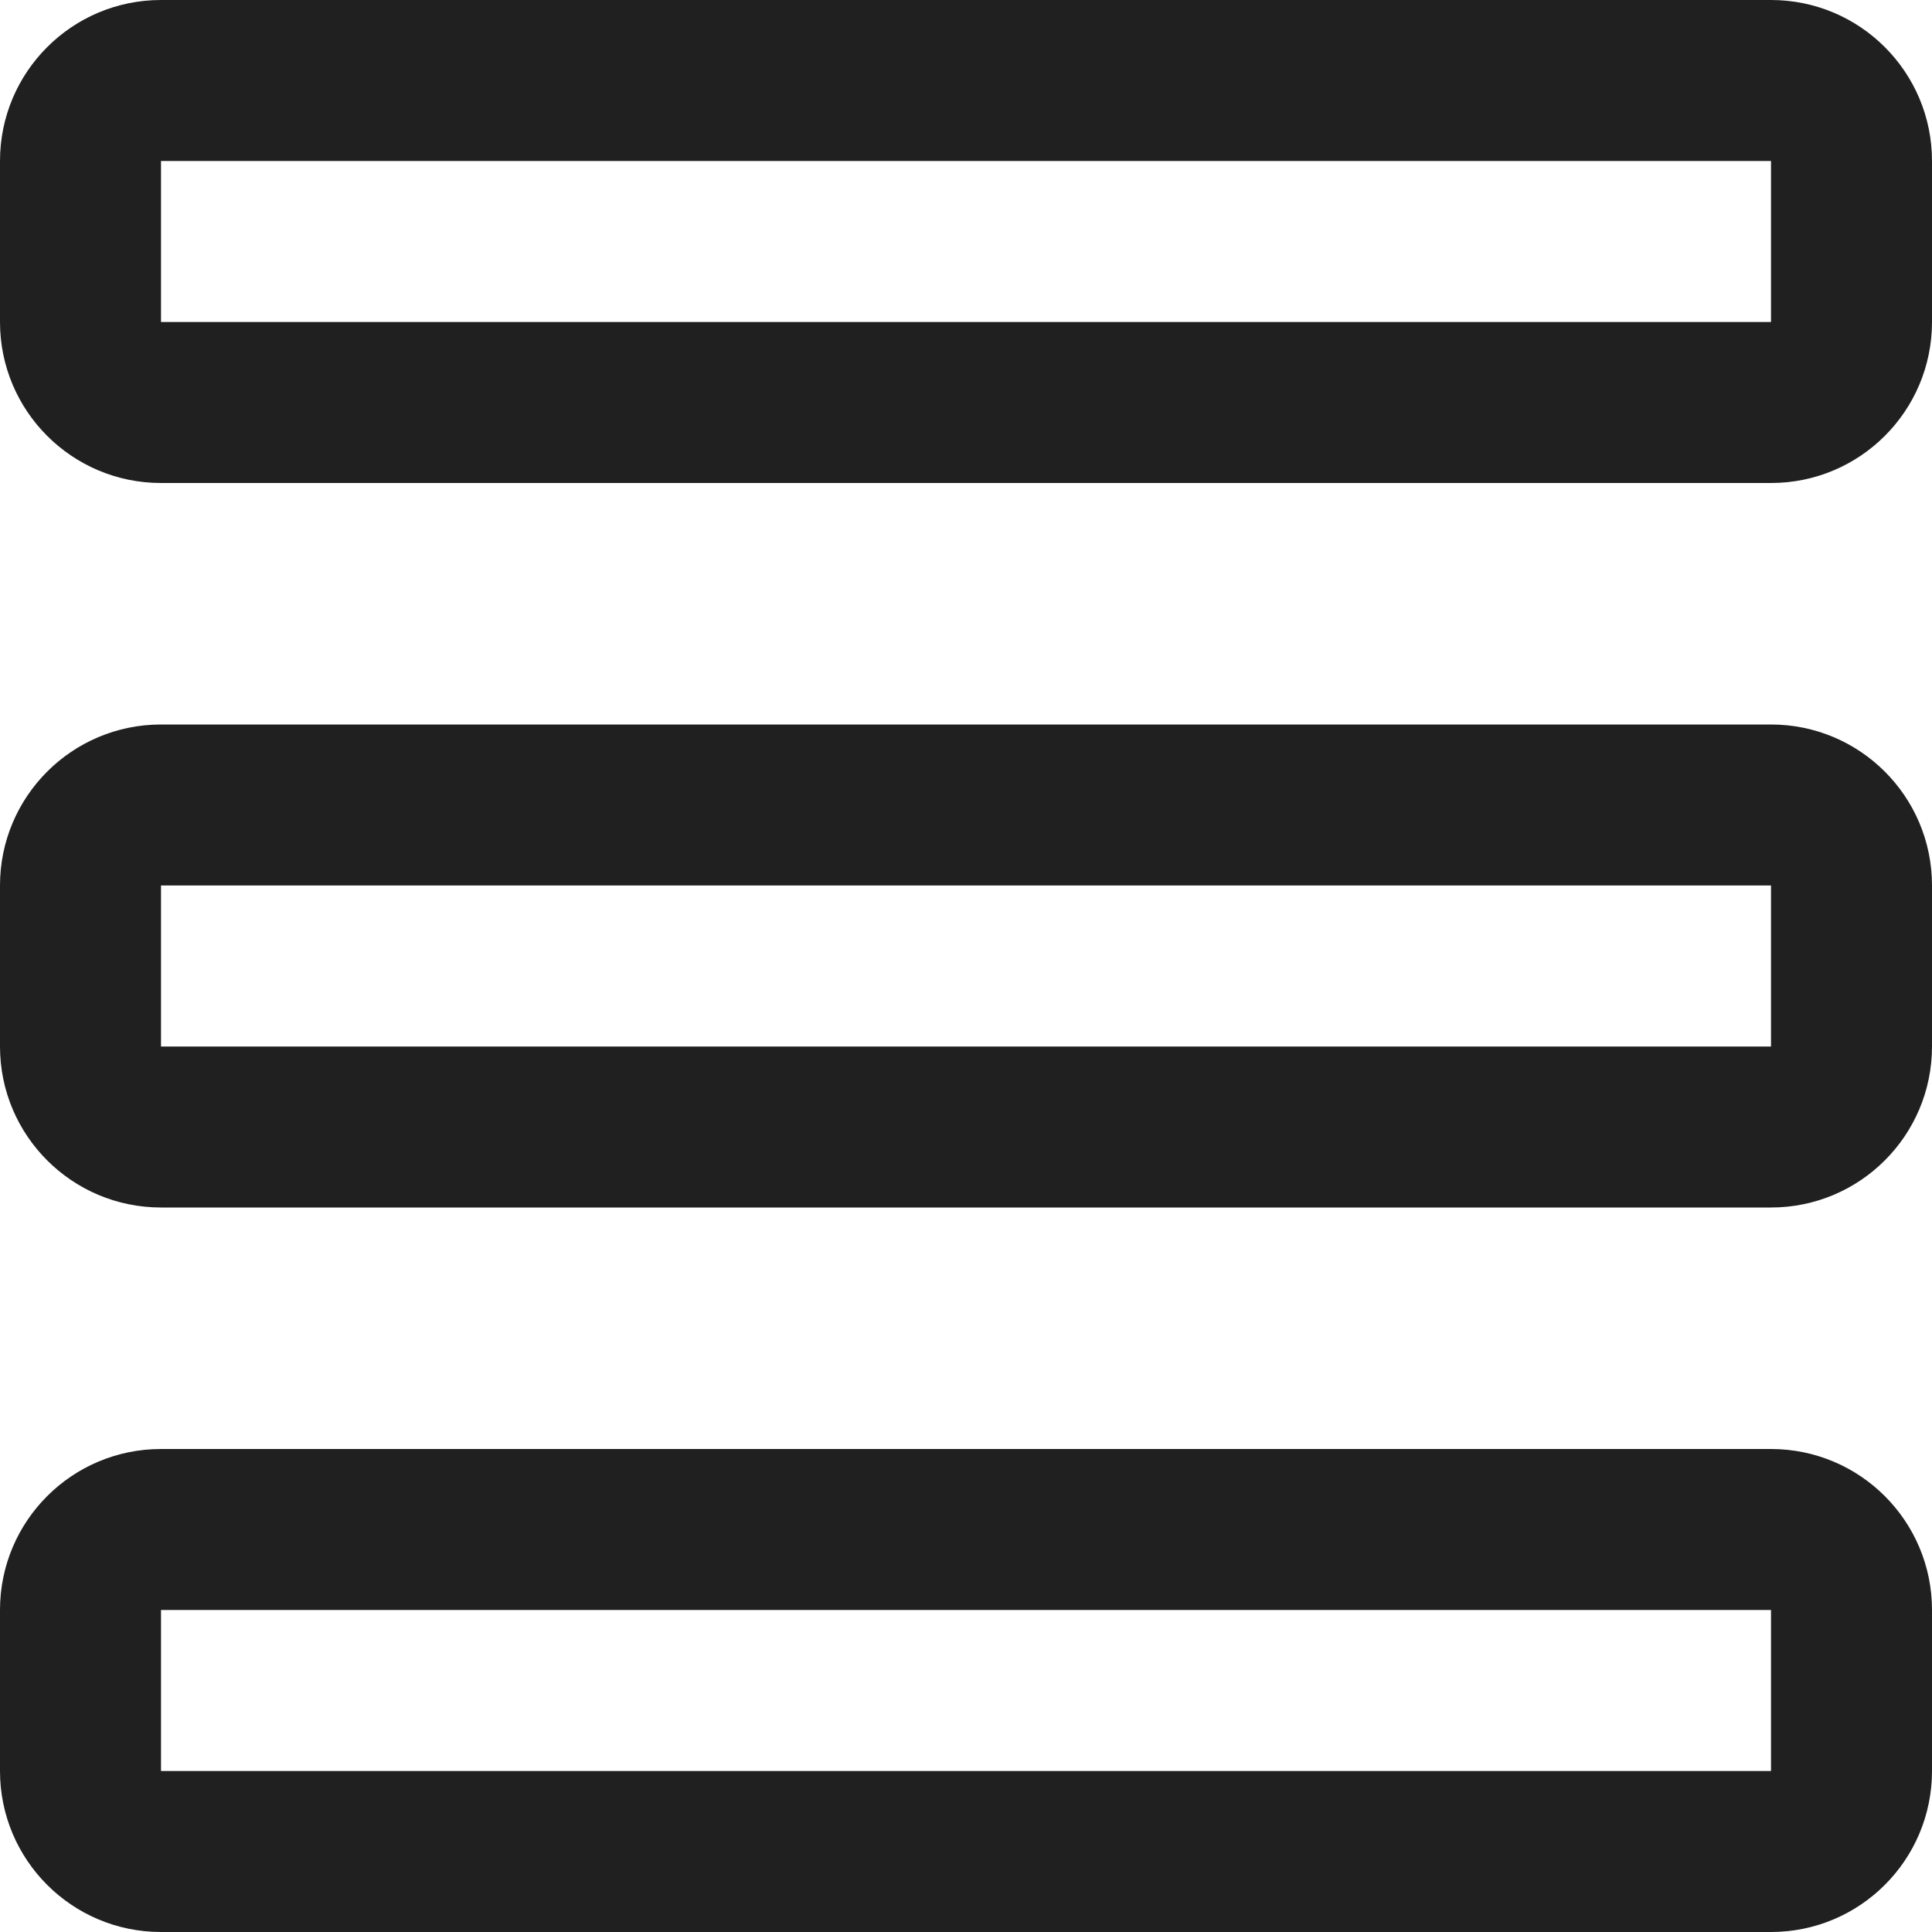
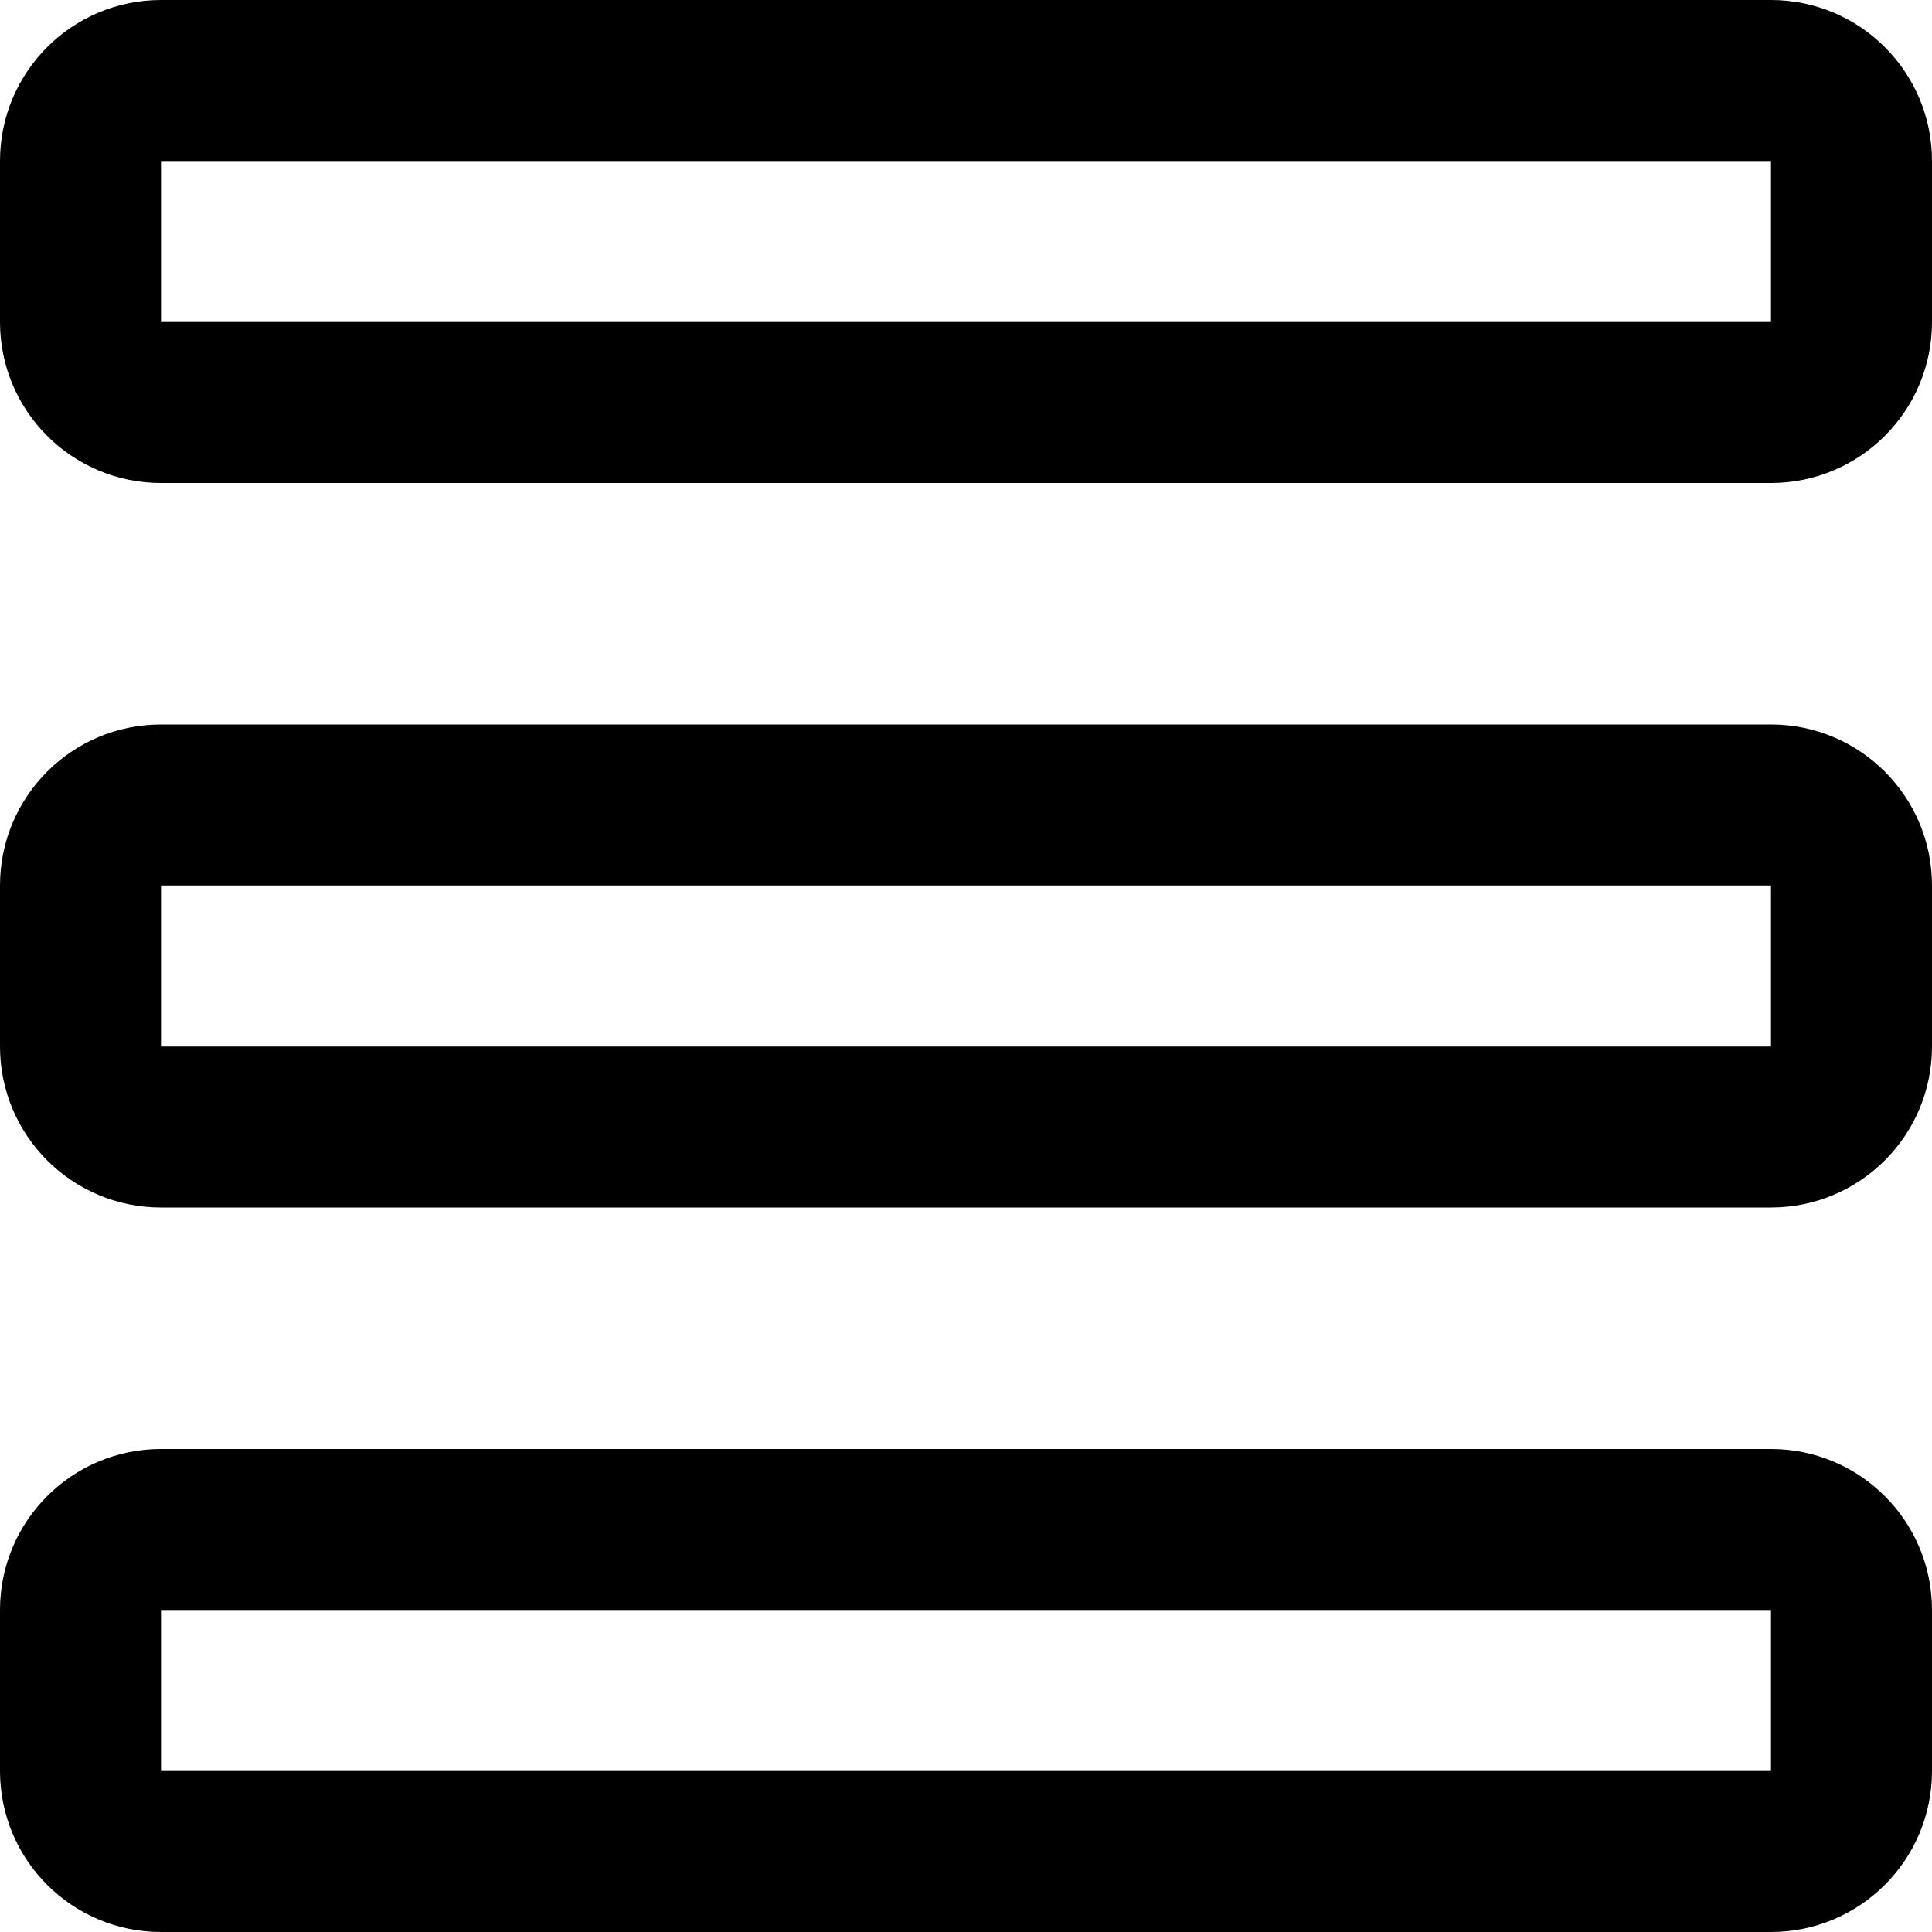
<svg xmlns="http://www.w3.org/2000/svg" width="24" height="24" viewBox="0 0 24 24" fill="none">
-   <path fill-rule="evenodd" clip-rule="evenodd" d="M22 2H2L2 4H22V2ZM22 11H2L2 13H22V11ZM22 20H2L2 22H22V20ZM0 2C0 0.895 0.895 0 2 0H22C23.105 0 24 0.895 24 2V4C24 5.105 23.105 6 22 6H2C0.895 6 0 5.105 0 4V2ZM0 11C0 9.895 0.895 9 2 9H22C23.105 9 24 9.895 24 11V13C24 14.105 23.105 15 22 15H2C0.895 15 0 14.105 0 13V11ZM2 18C0.895 18 0 18.895 0 20V22C0 23.105 0.895 24 2 24H22C23.105 24 24 23.105 24 22V20C24 18.895 23.105 18 22 18H2Z" fill="#202020" />
+   <path fill-rule="evenodd" clip-rule="evenodd" d="M22 2H2L2 4H22V2ZM22 11H2L2 13H22V11ZM22 20H2L2 22H22V20ZM0 2C0 0.895 0.895 0 2 0H22C23.105 0 24 0.895 24 2V4C24 5.105 23.105 6 22 6H2C0.895 6 0 5.105 0 4V2ZM0 11C0 9.895 0.895 9 2 9H22C23.105 9 24 9.895 24 11V13C24 14.105 23.105 15 22 15H2C0.895 15 0 14.105 0 13V11ZM2 18C0.895 18 0 18.895 0 20V22C0 23.105 0.895 24 2 24H22C23.105 24 24 23.105 24 22V20C24 18.895 23.105 18 22 18H2Z" fill="currentColor" />
</svg>
